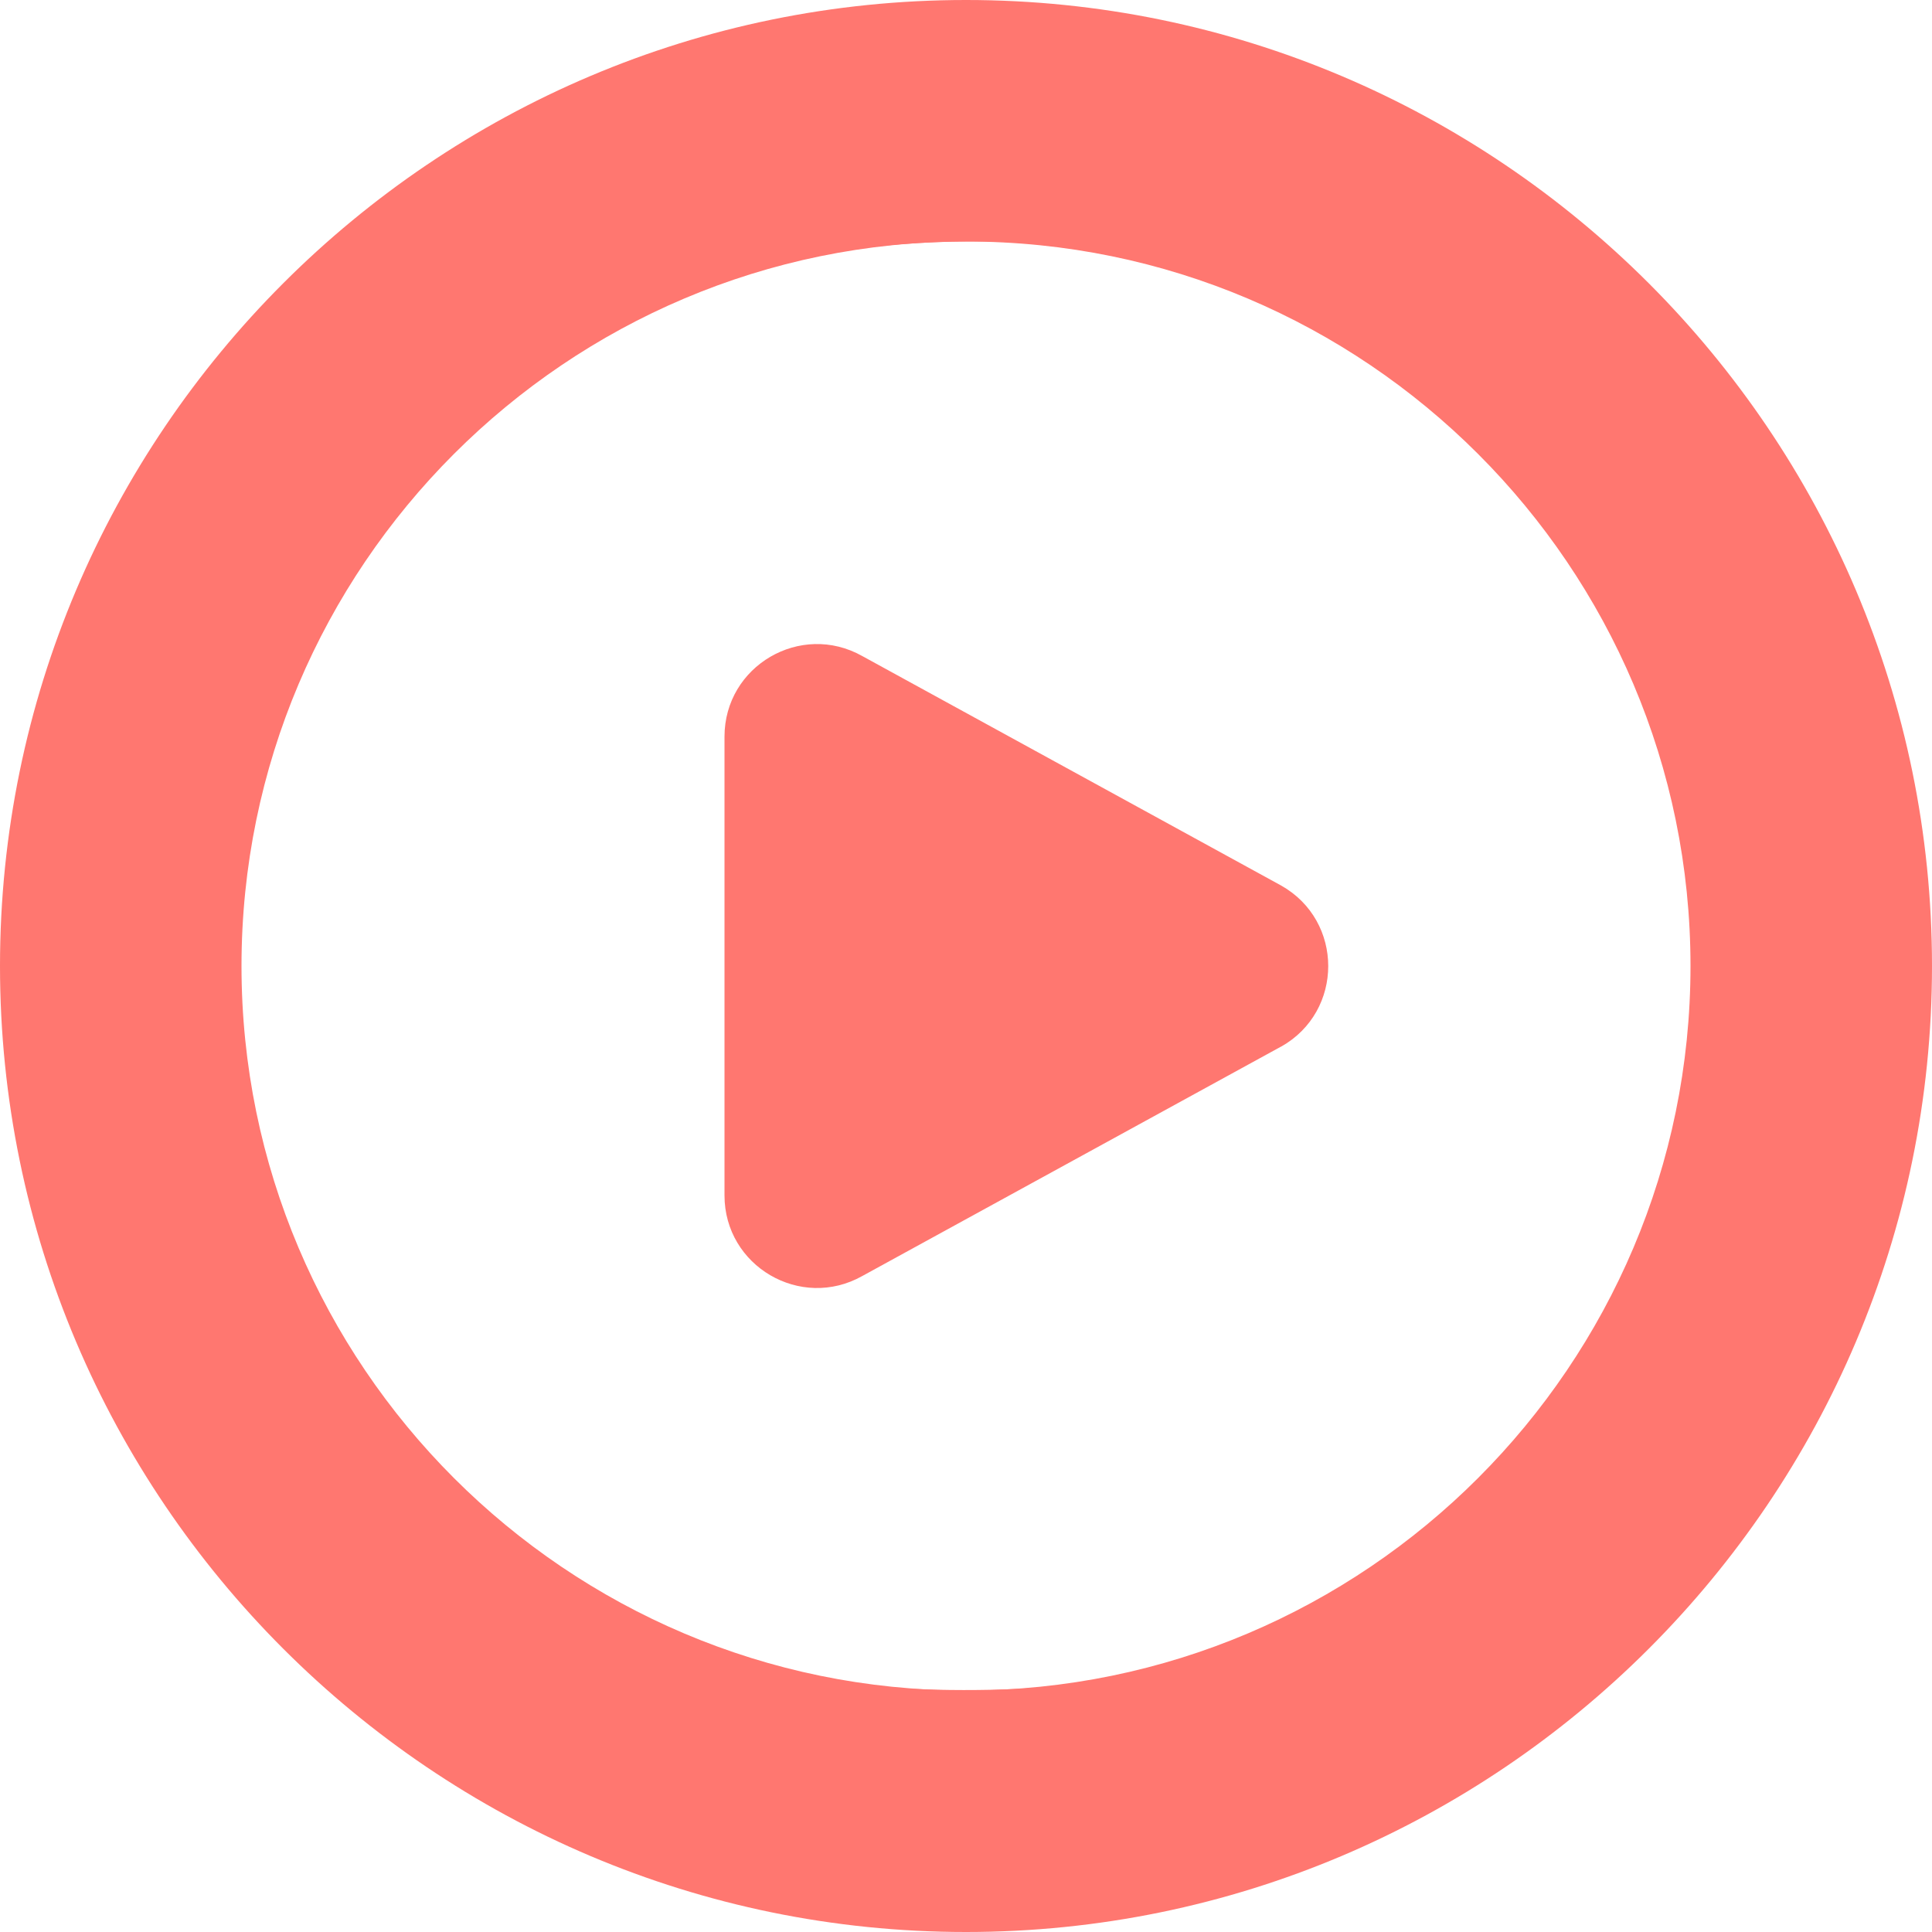
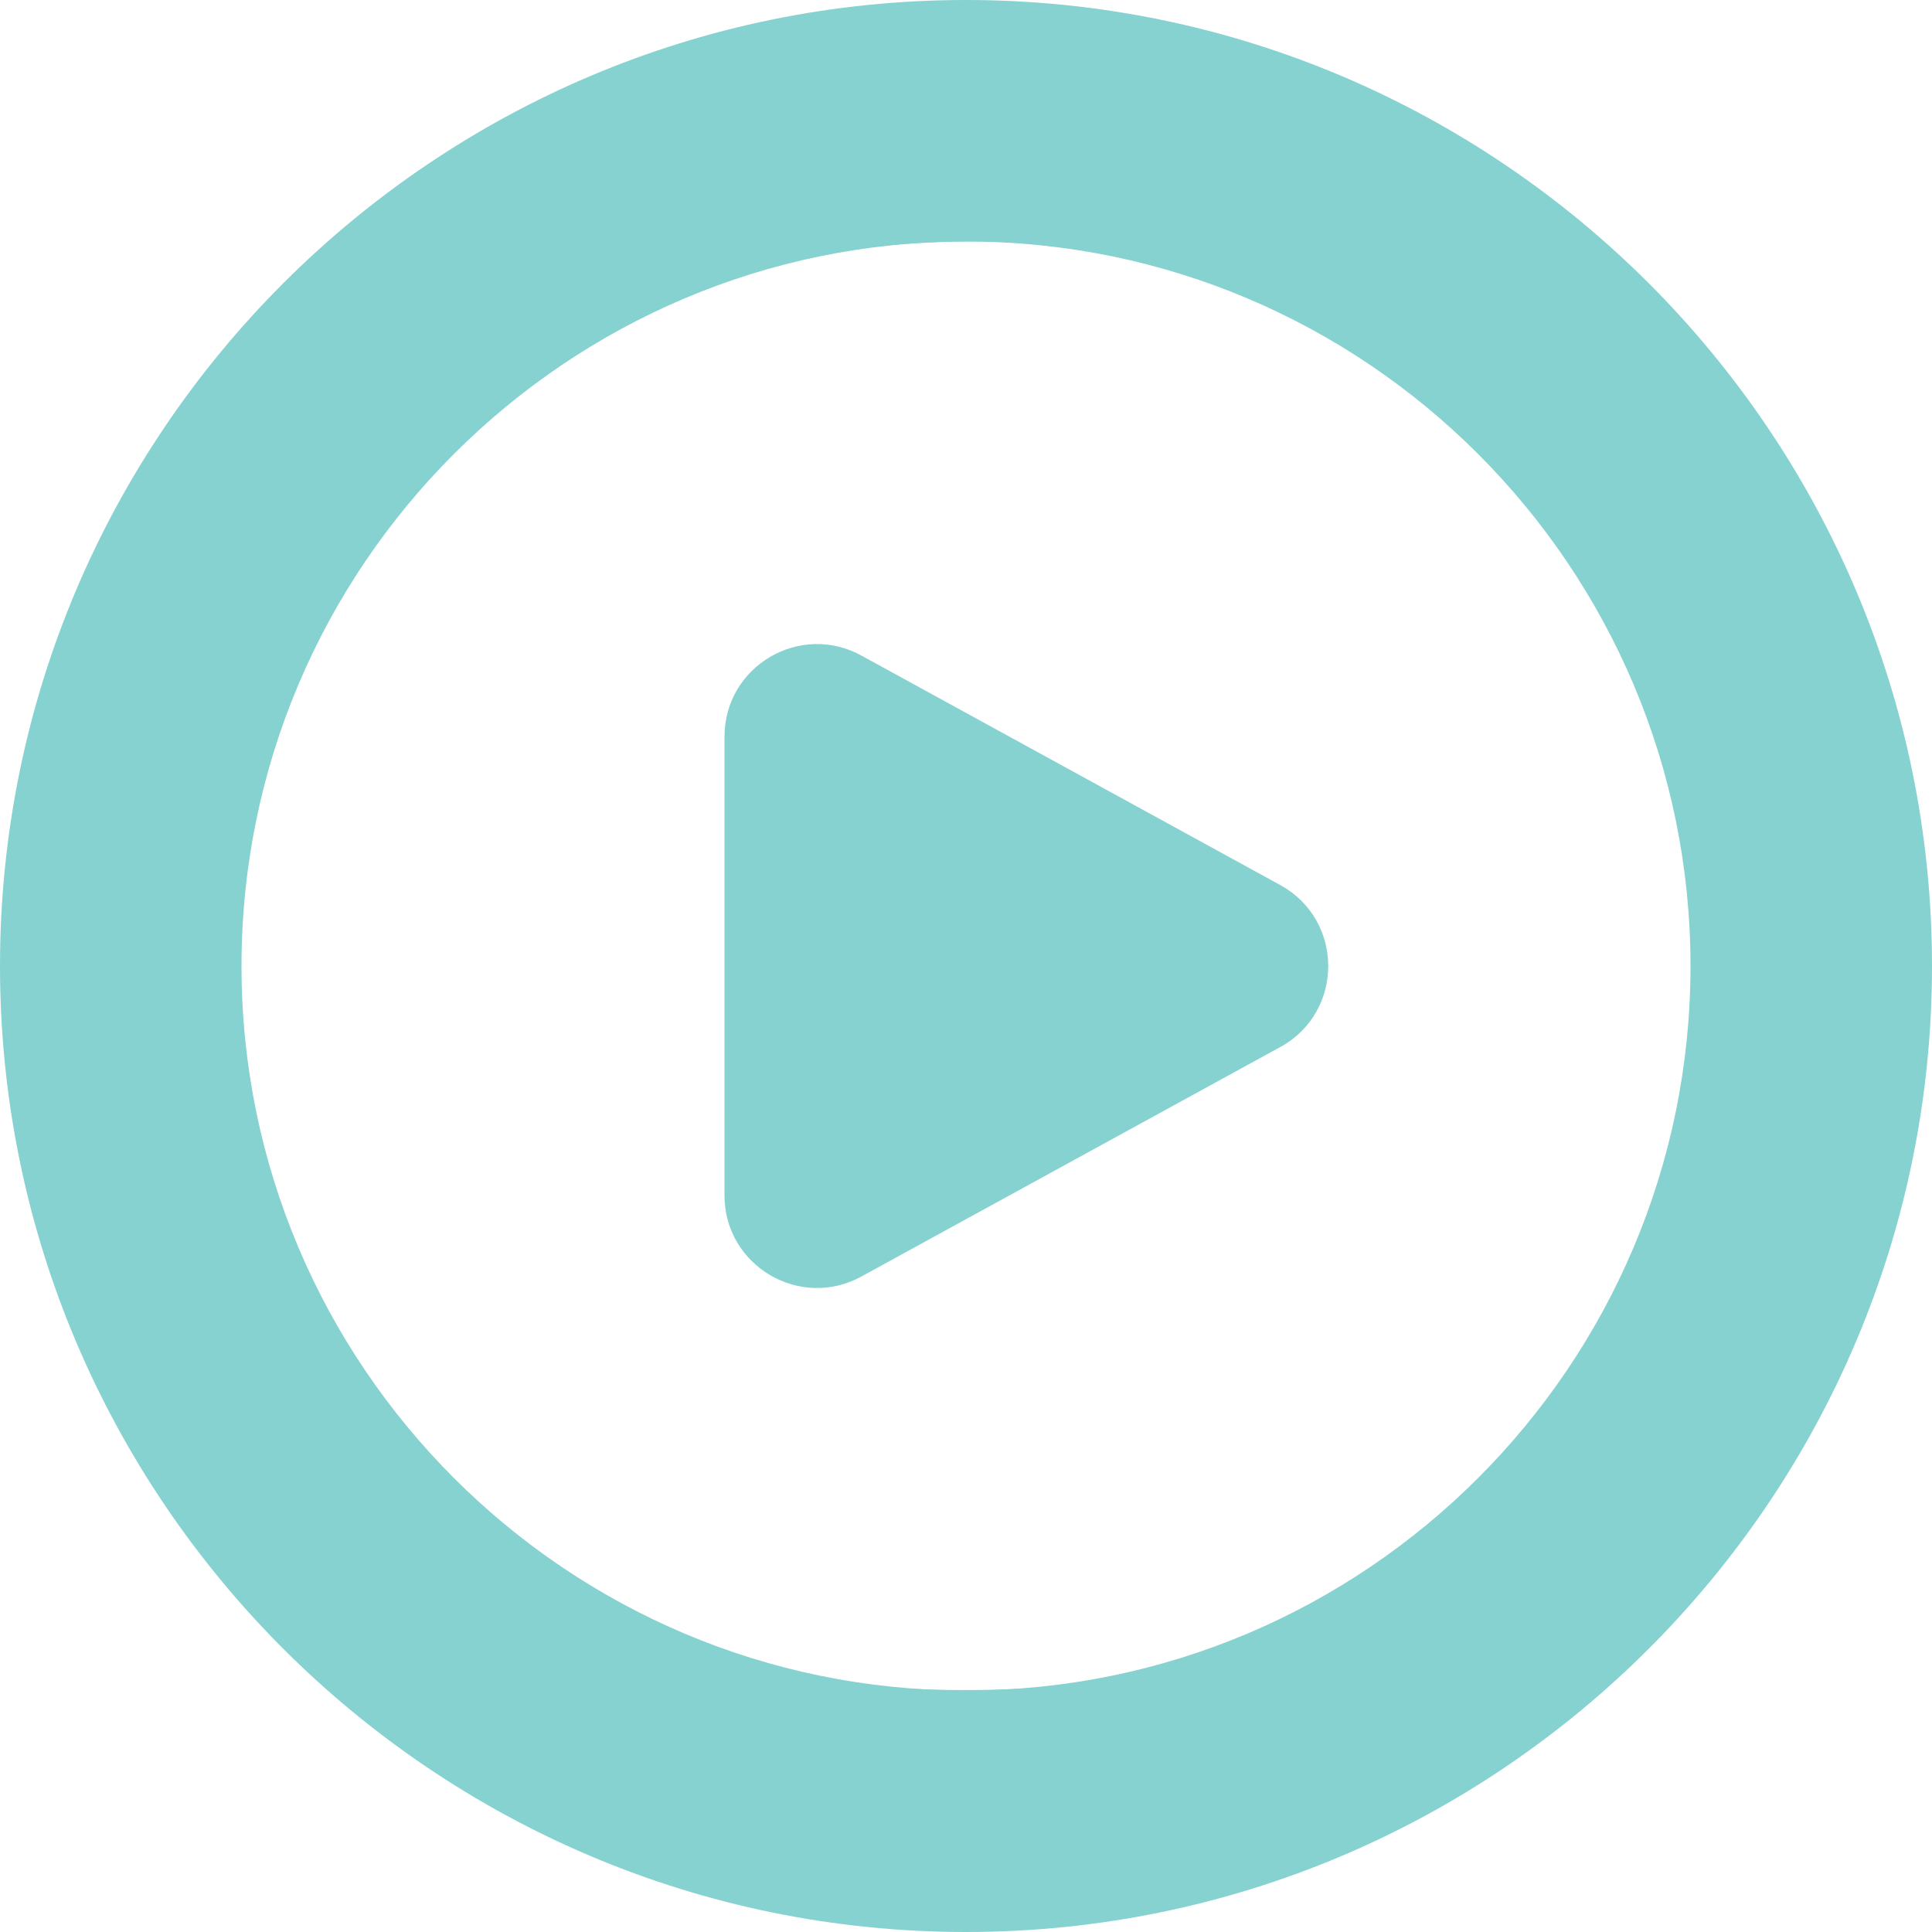
<svg xmlns="http://www.w3.org/2000/svg" id="Layer_1" data-name="Layer 1" viewBox="0 0 24 24" width="512" height="512" version="1.1">
  <defs id="defs1">
    <linearGradient id="linearGradient10">
-       <stop style="stop-color:#ff7770;stop-opacity:1;" offset="0" id="stop9" />
-       <stop style="stop-color:#ff7770;stop-opacity:1" offset="1" id="stop10" />
+       <stop style="stop-color:#85d2d0;stop-opacity:1;" offset="0" id="stop9" />
+       <stop style="stop-color:#85d2d0;stop-opacity:1" offset="1" id="stop10" />
    </linearGradient>
  </defs>
  <path d="m12,0C5.383,0,0,5.383,0,12s5.383,12,12,12,12-5.383,12-12S18.617,0,12,0Zm0,21c-4.963,0-9-4.038-9-9S7.037,3,12,3s9,4.038,9,9-4.037,9-9,9Zm3.914-7.999l-5.202,2.85c-.766.431-1.712-.123-1.712-1.001v-5.699c0-.879.946-1.432,1.712-1.001l5.202,2.85c.781.439.781,1.563,0,2.002Z" id="path1" style="fill-opacity:1;fill:url(#linearGradient10)" />
  <path style="fill:url(#linearGradient10);stroke-width:0.895;fill-opacity:1" d="M 233.175,510.557 C 182.631,505.83 134.957,486.341 94.881,454.024 82.352,443.921 62.218,423.106 52.684,410.4 24.356,372.647 7.93,332.034 2.23,285.651 c -1.868,-15.2 -1.868,-44.102 0,-59.301 C 9.216,169.508 33.054,119.47 72.474,78.904 93.807,56.951 116.003,40.57 142.083,27.533 c 72.18,-36.082 155.584,-36.125 227.595,-0.117 26.466,13.234 48.504,29.481 69.818,51.471 24.343,25.115 42.127,52.633 54.443,84.236 11.949,30.662 17.207,59.042 17.207,92.876 0,41.714 -8.756,78.786 -27.17,115.031 -15.618,30.743 -39.326,60.333 -65.823,82.156 -46.105,37.971 -104.712,58.792 -163.944,58.244 -7.138,-0.066 -16.604,-0.459 -21.035,-0.874 z m 48.066,-63.889 c 63.948,-8.417 119.102,-48.219 147.594,-106.51 26.012,-53.22 26.012,-115.097 0,-168.316 C 400.265,113.392 345.577,73.961 281.063,65.297 262.19,62.763 233.216,63.961 214.825,68.038 119.988,89.058 55.153,177.879 64.504,273.97 c 8.656,88.954 77.278,160.668 165.199,172.641 12.241,1.667 39.082,1.697 51.538,0.057 z" id="path2" transform="scale(0.046875)" />
  <path style="fill:url(#linearGradient10);stroke-width:0.895;fill-opacity:1" d="m 208.334,339.31 c -4.198,-1.498 -8.897,-5.039 -11.455,-8.632 -4.404,-6.185 -4.431,-6.633 -4.431,-74.658 0,-70.007 -0.052,-69.276 5.411,-75.881 5.917,-7.154 17.091,-10.597 25.445,-7.84 4.638,1.531 118.453,63.981 121.049,66.419 3.847,3.614 6.968,11.354 6.968,17.281 0,5.933 -3.122,13.668 -6.979,17.292 -2.409,2.263 -115.854,64.639 -120.475,66.241 -3.992,1.384 -11.326,1.279 -15.533,-0.222 z" id="path3" transform="scale(0.046875)" />
</svg>
